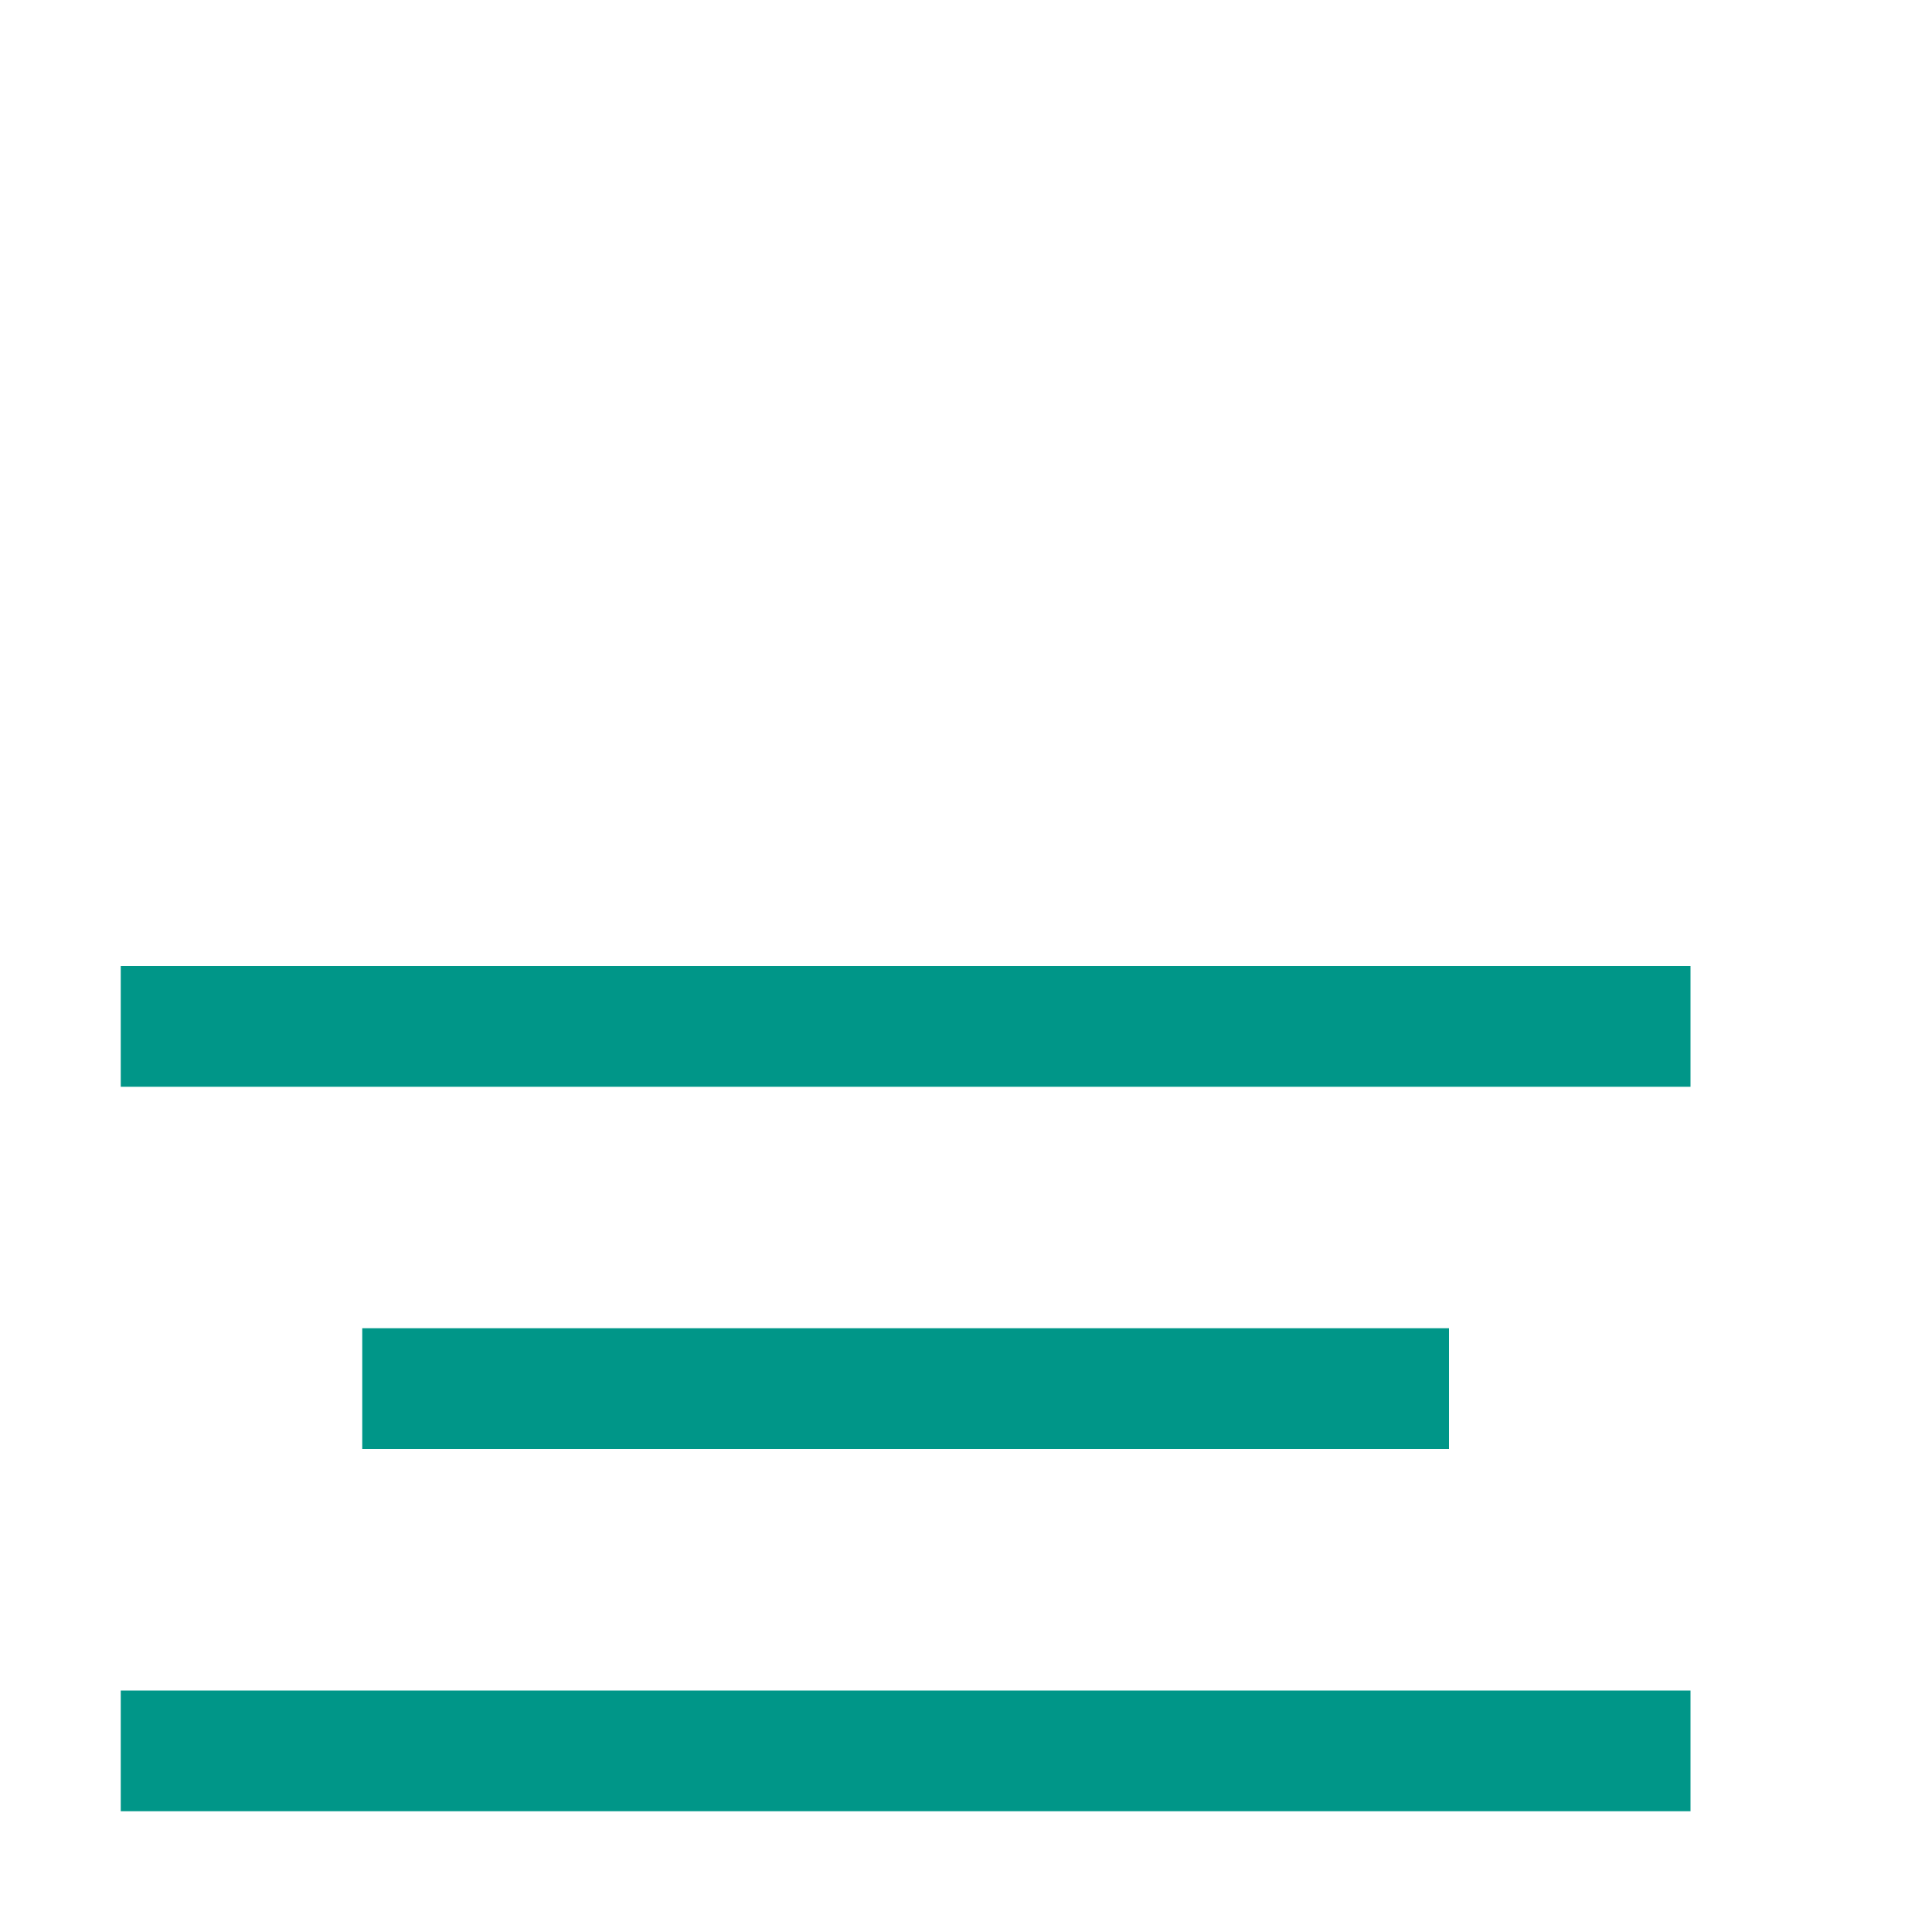
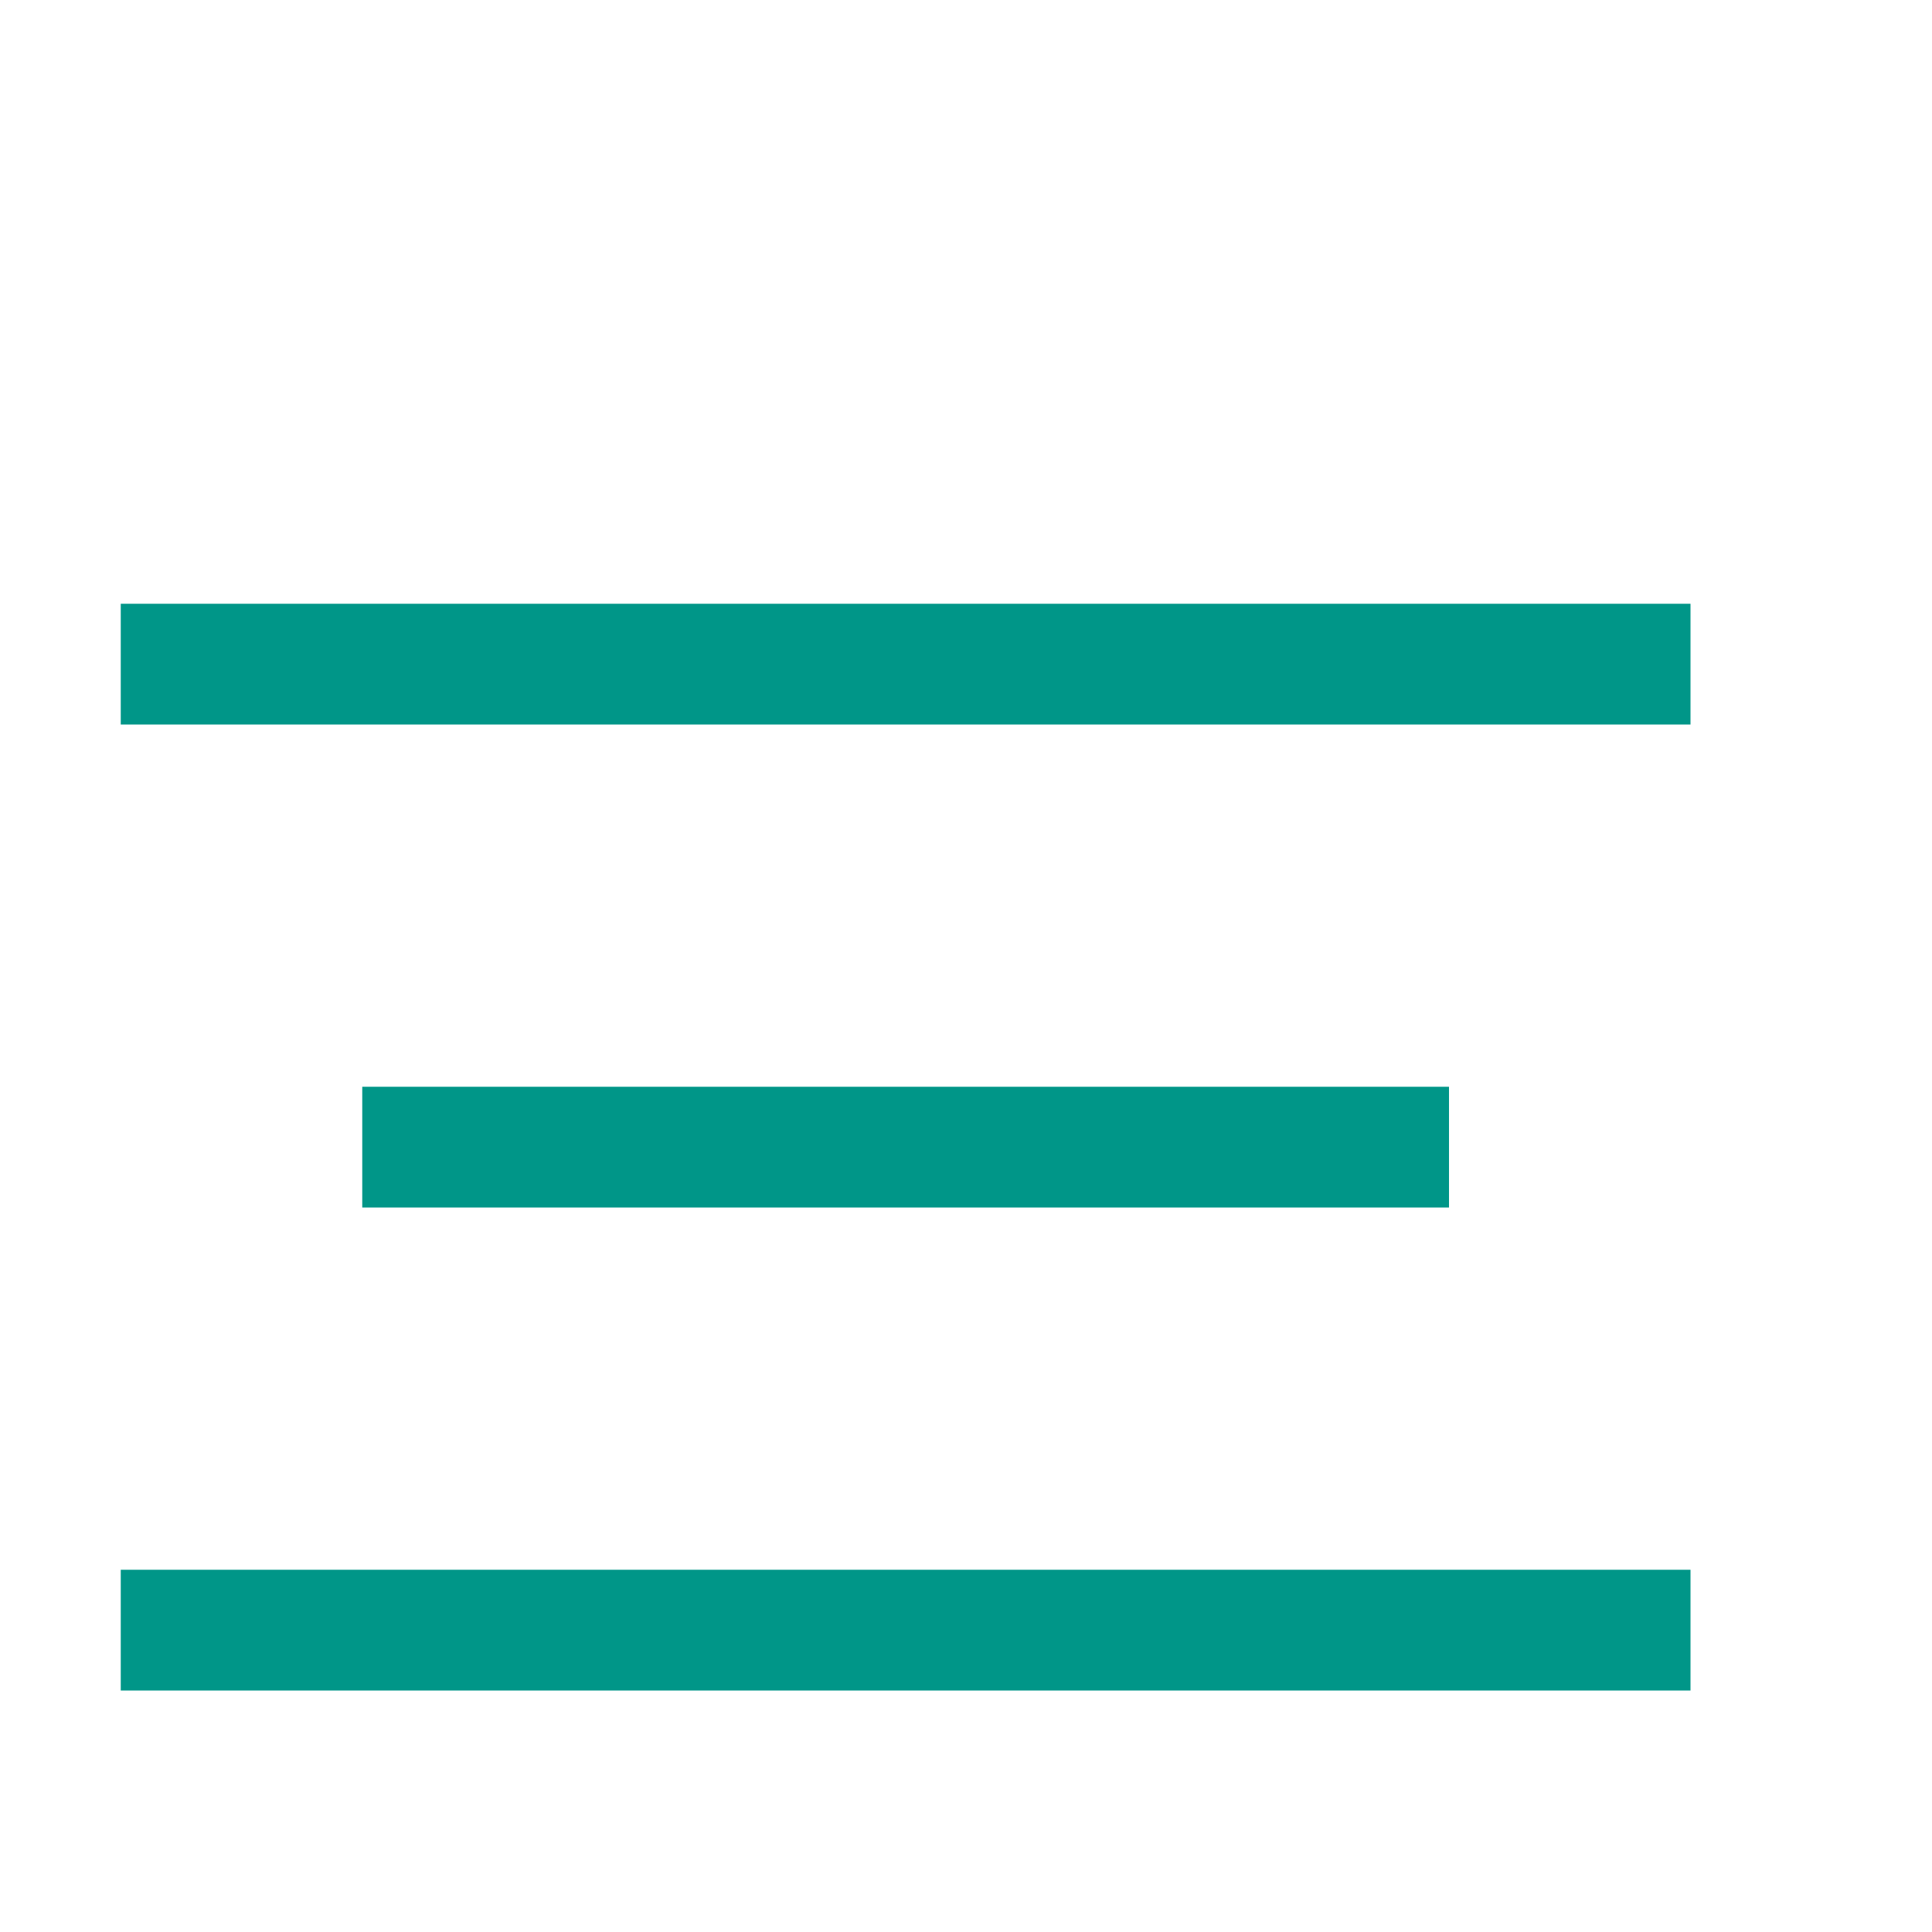
<svg xmlns="http://www.w3.org/2000/svg" width="16" height="16" viewBox="0 0 16 16">
-   <line x1="1.5" y1="8.5" x2="13.5" y2="8.5" style="fill:none;stroke:#009688;stroke-linecap:square;stroke-linejoin:round" />
-   <line x1="3.5" y1="11.5" x2="11.5" y2="11.5" style="fill:none;stroke:#009688;stroke-linecap:square;stroke-linejoin:round" />
-   <line x1="1.5" y1="14.5" x2="13.5" y2="14.5" style="fill:none;stroke:#009688;stroke-linecap:square;stroke-linejoin:round" />
+   <line x1="1.5" y1="5.5" x2="13.5" y2="5.5" style="fill:none;stroke:#009688;stroke-linecap:square;stroke-linejoin:round" />
+   <line x1="3.5" y1="9.5" x2="11.5" y2="9.5" style="fill:none;stroke:#009688;stroke-linecap:square;stroke-linejoin:round" />
+   <line x1="1.5" y1="13.5" x2="13.5" y2="13.5" style="fill:none;stroke:#009688;stroke-linecap:square;stroke-linejoin:round" />
</svg>
